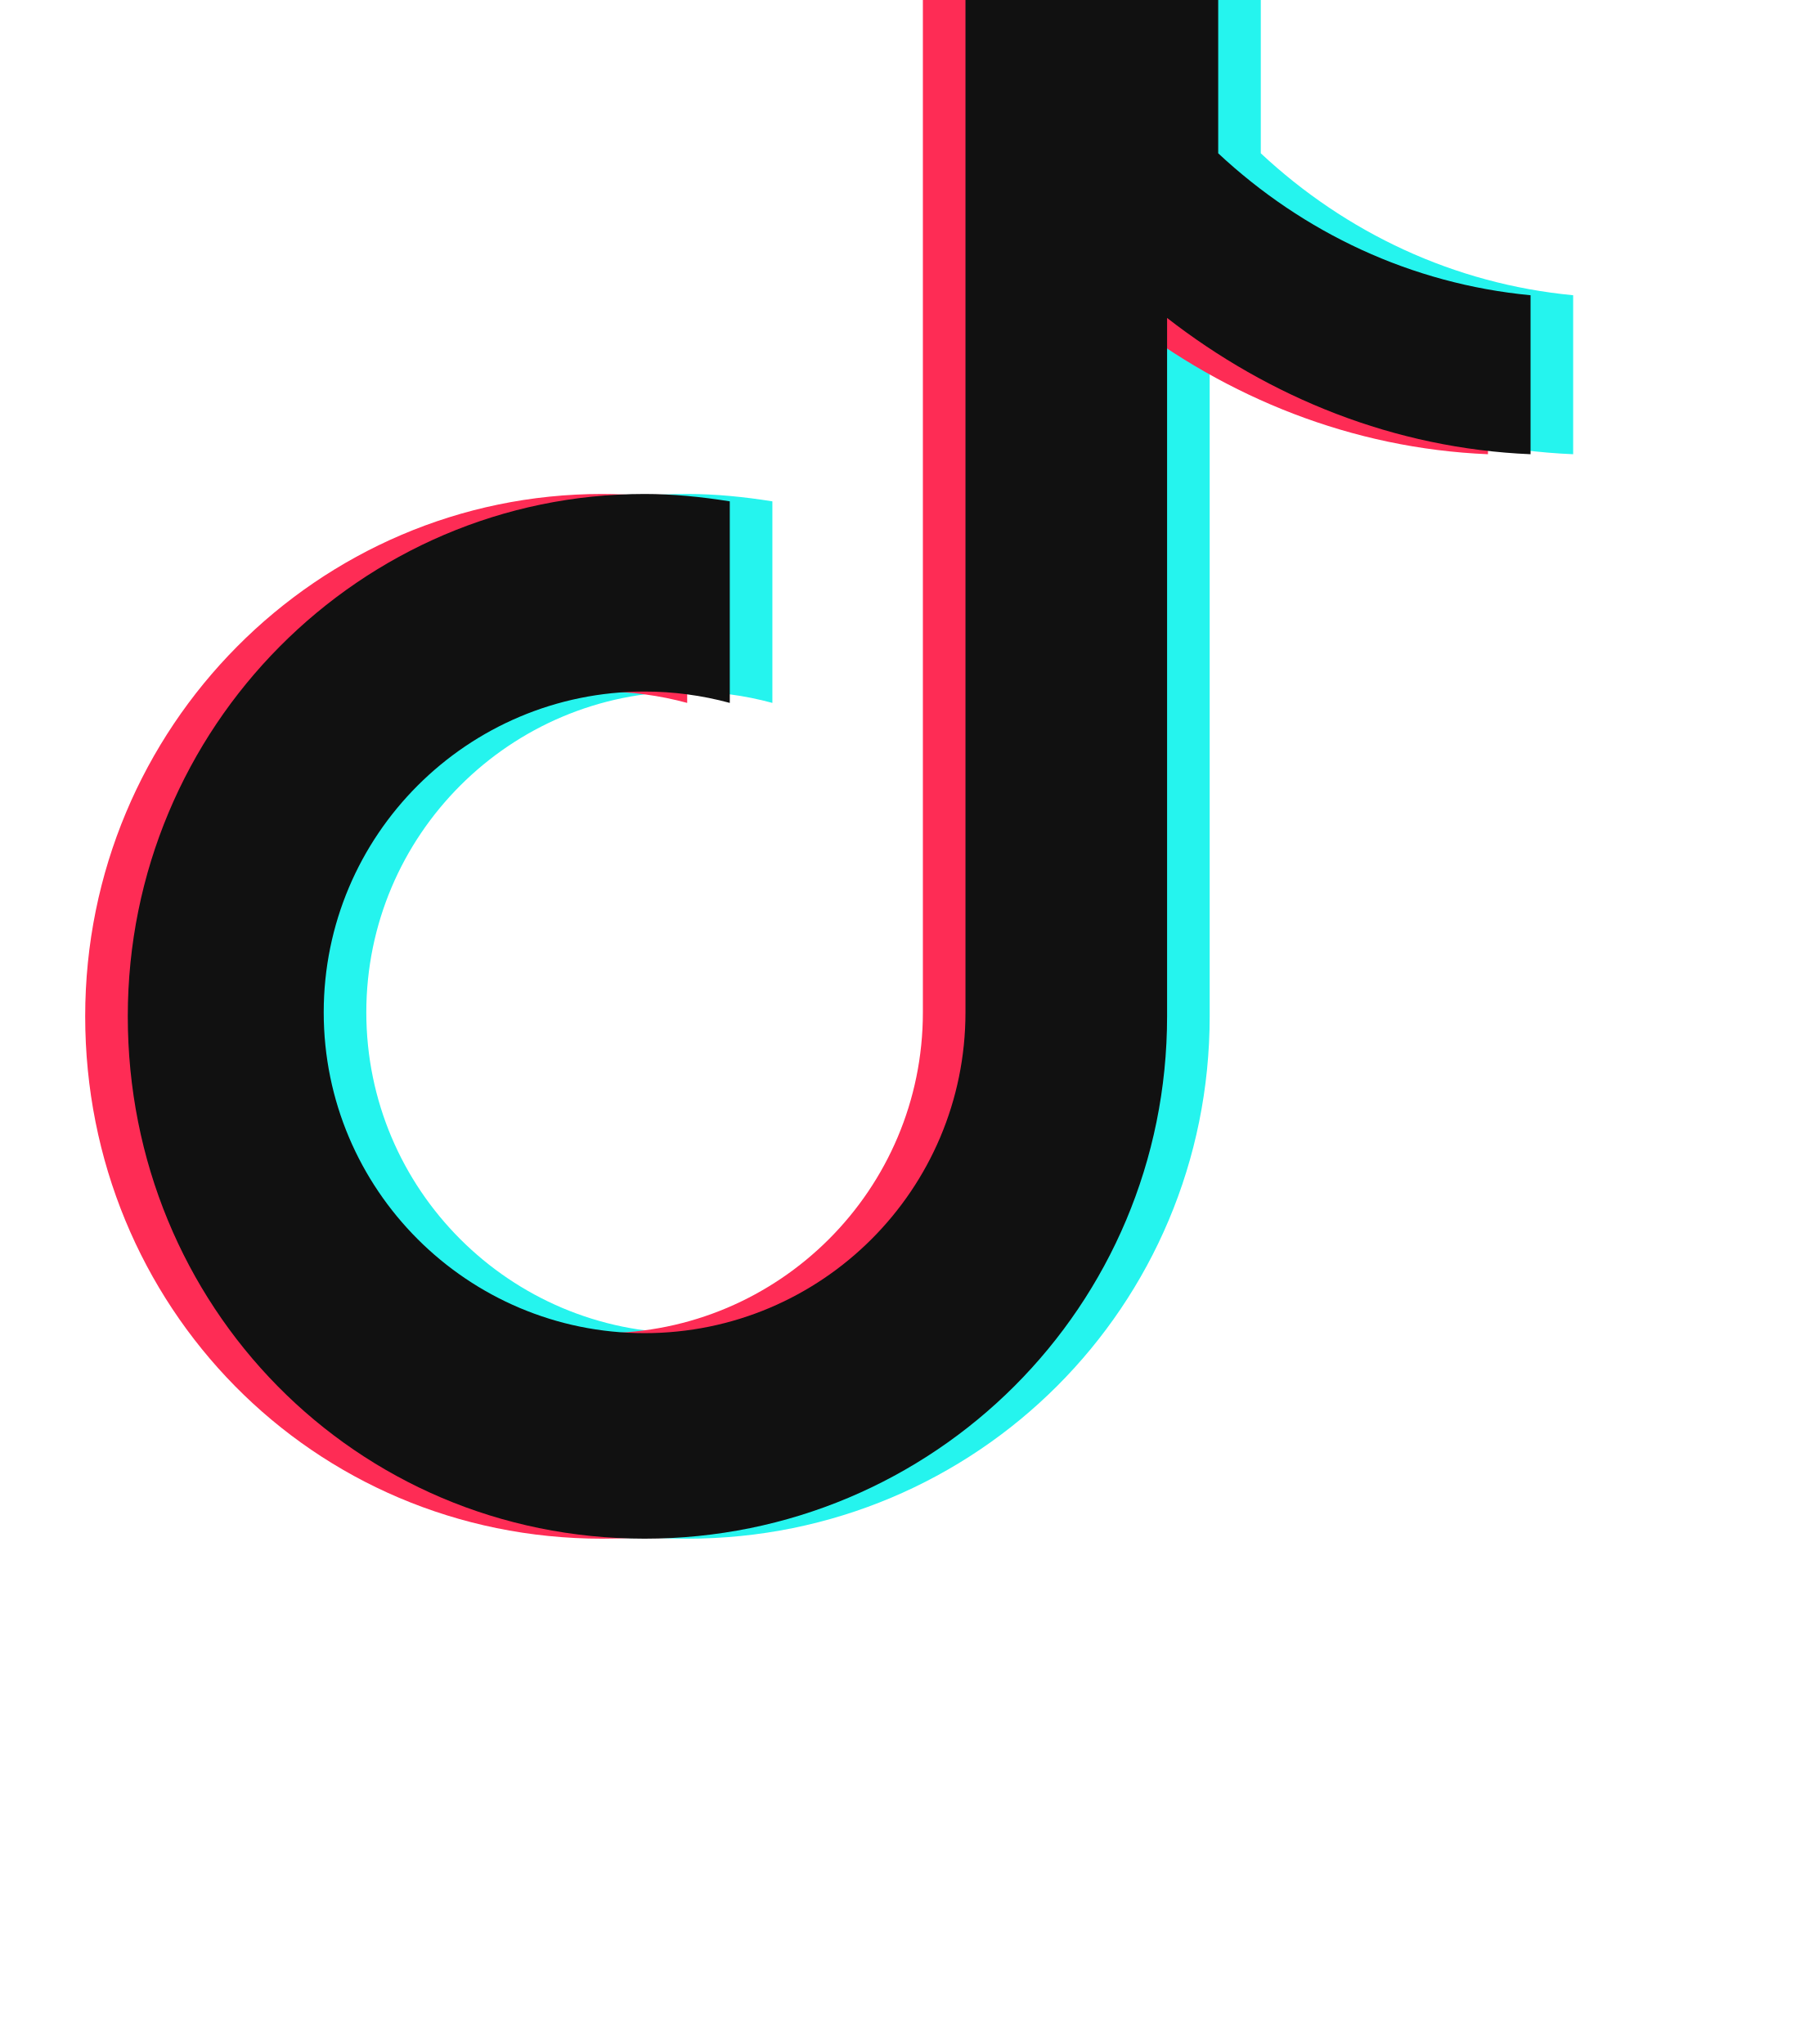
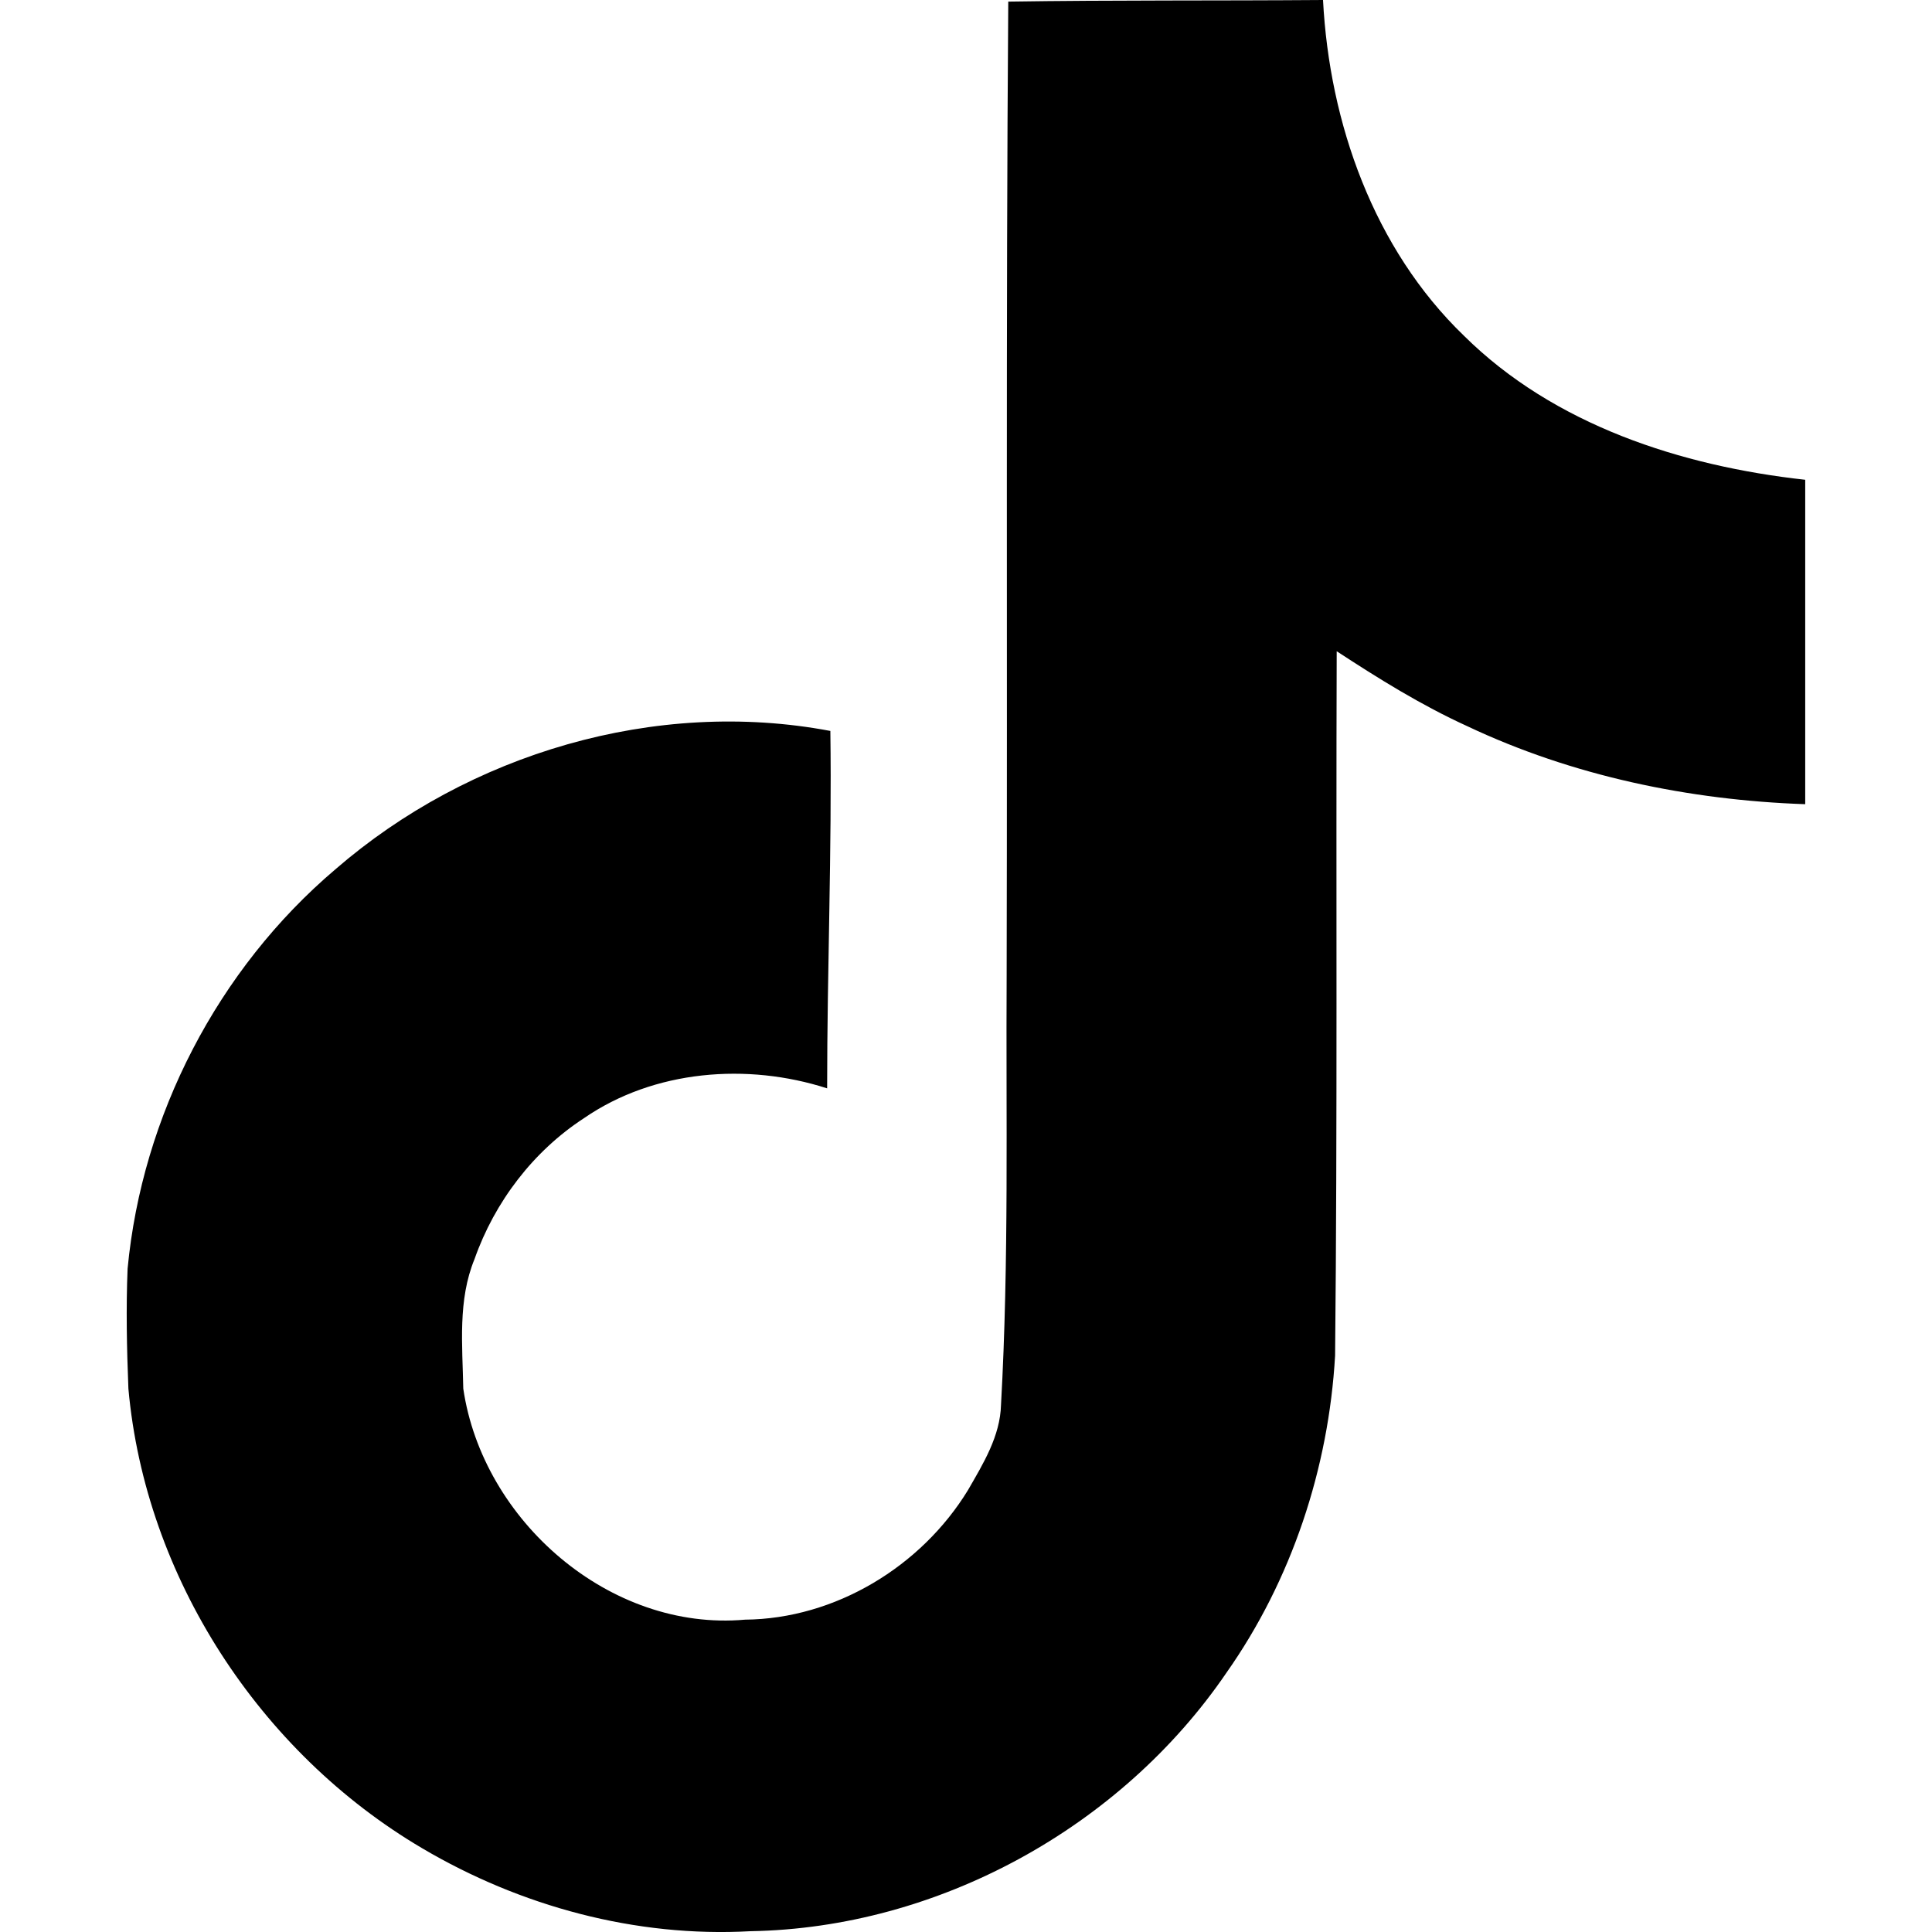
- <svg xmlns="http://www.w3.org/2000/svg" width="32" height="36" viewBox="0 0 32 36" fill="none" aria-hidden="true">
-   <path fill="#25F4EE" d="M22.2 0v2.7c1.5 1.4 3.4 2.3 5.5 2.5V8c-2.4-.1-4.6-1-6.4-2.4v12.3c0 5.1-4.1 9.2-9.2 9.2S3 23 3 17.9 7.1 8.7 12.1 8.7c.5 0 1 .05 1.5.13v3.55a5.7 5.7 0 0 0-1.5-.2 5.65 5.65 0 0 0-5.65 5.65 5.65 5.65 0 0 0 5.65 5.65 5.65 5.65 0 0 0 5.65-5.65V0h4.45z" />
-   <path fill="#FE2C55" d="M20.7 0v2.7c1.5 1.4 3.4 2.3 5.5 2.5V8c-2.4-.1-4.6-1-6.4-2.4v12.3c0 5.1-4.1 9.2-9.2 9.2S1.5 23 1.5 17.9 5.6 8.7 10.6 8.7c.5 0 1 .05 1.5.13v3.55a5.7 5.7 0 0 0-1.5-.2 5.65 5.65 0 0 0-5.65 5.65 5.65 5.65 0 0 0 5.65 5.65 5.65 5.65 0 0 0 5.65-5.65V0h4.45z" />
-   <path fill="#111" d="M21.45 0v2.7c1.5 1.4 3.4 2.3 5.5 2.5V8c-2.4-.1-4.6-1-6.4-2.4v12.3c0 5.1-4.1 9.2-9.2 9.2S2.25 23 2.25 17.9 6.35 8.7 11.35 8.7c.5 0 1 .05 1.5.13v3.55a5.7 5.7 0 0 0-1.5-.2 5.65 5.65 0 0 0-5.65 5.65 5.65 5.65 0 0 0 5.65 5.65 5.65 5.65 0 0 0 5.65-5.65V0h4.45z" />
+ <svg xmlns="http://www.w3.org/2000/svg" fill="#000000" role="img" viewBox="0 0 24 24">
+   <path d="M12.525.02c1.31-.02 2.61-.01 3.91-.02.08 1.53.63 3.09 1.75 4.17 1.12 1.11 2.7 1.62 4.24 1.79v4.03c-1.44-.05-2.89-.35-4.2-.97-.57-.26-1.1-.59-1.62-.93-.01 2.92.01 5.84-.02 8.75-.08 1.4-.54 2.79-1.35 3.94-1.31 1.92-3.58 3.17-5.91 3.21-1.43.08-2.86-.31-4.08-1.03-2.02-1.19-3.44-3.37-3.65-5.71-.02-.5-.03-1-.01-1.49.18-1.9 1.12-3.72 2.58-4.96 1.66-1.44 3.98-2.13 6.15-1.72.02 1.48-.04 2.96-.04 4.44-.99-.32-2.15-.23-3.02.37-.63.41-1.11 1.04-1.36 1.75-.21.51-.15 1.07-.14 1.61.24 1.64 1.82 3.02 3.5 2.87 1.12-.01 2.19-.66 2.77-1.61.19-.33.4-.67.41-1.06.1-1.79.06-3.57.07-5.36.01-4.03-.01-8.05.02-12.07z" />
</svg>
